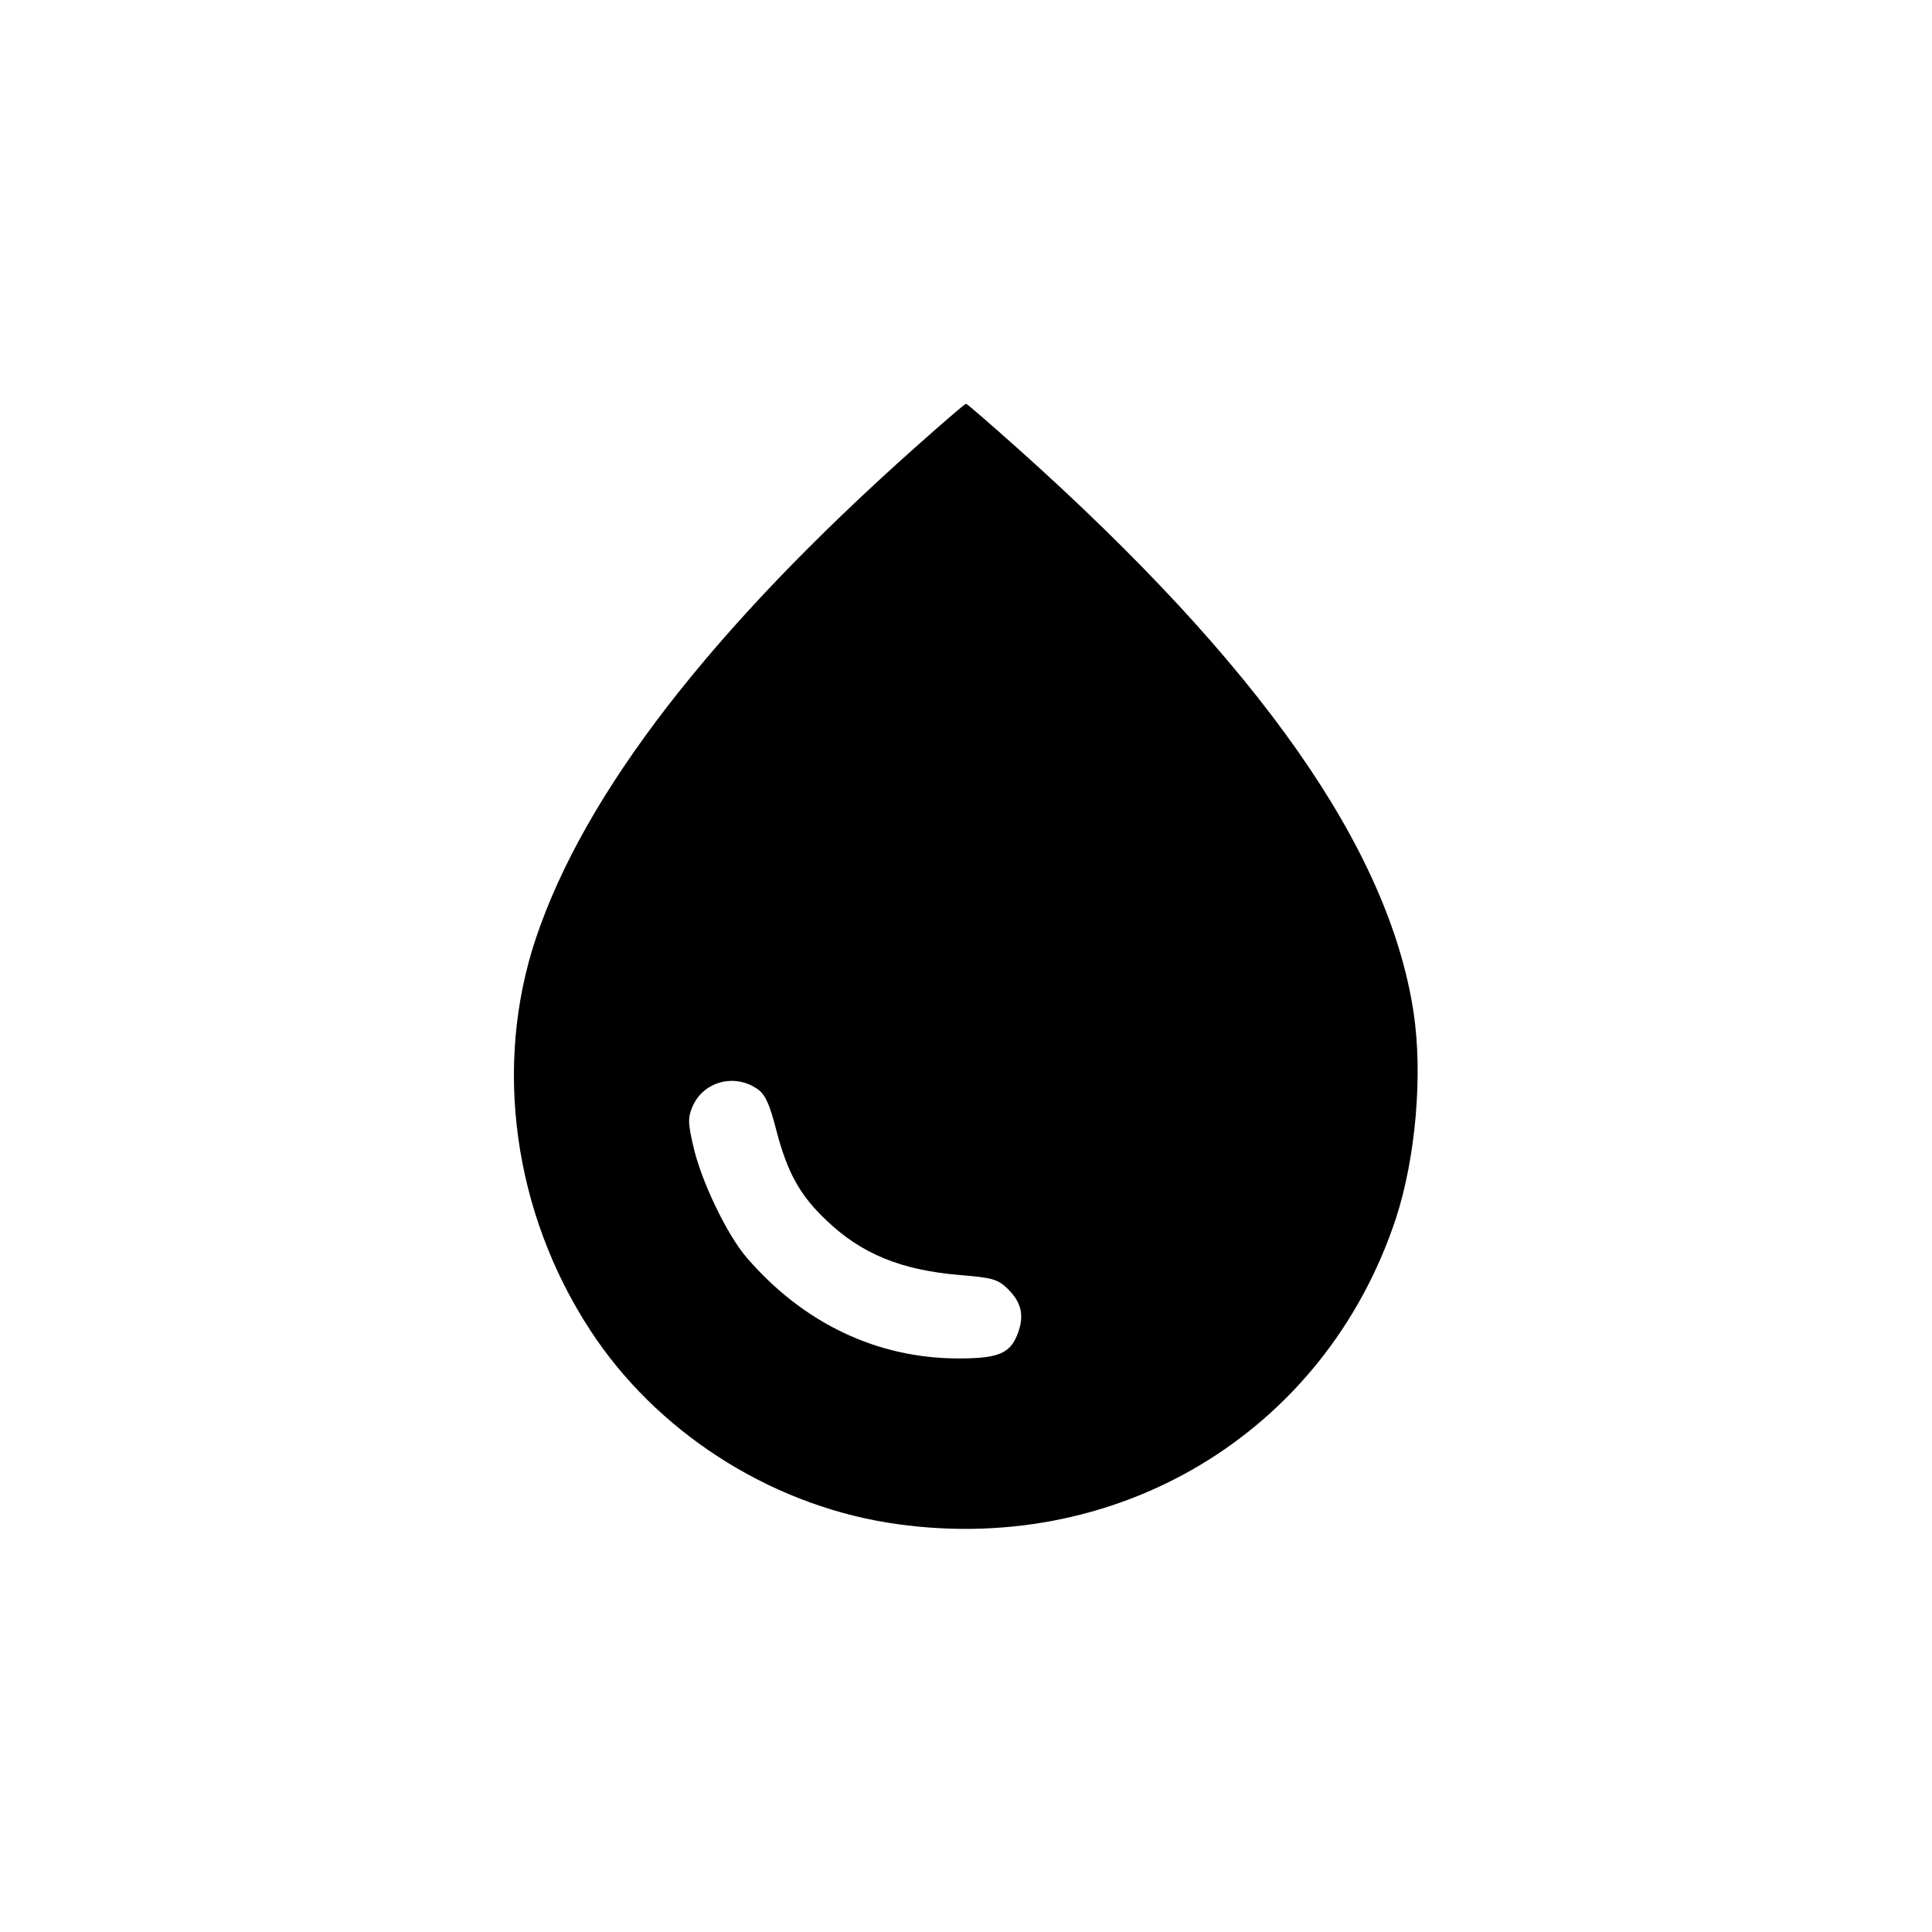
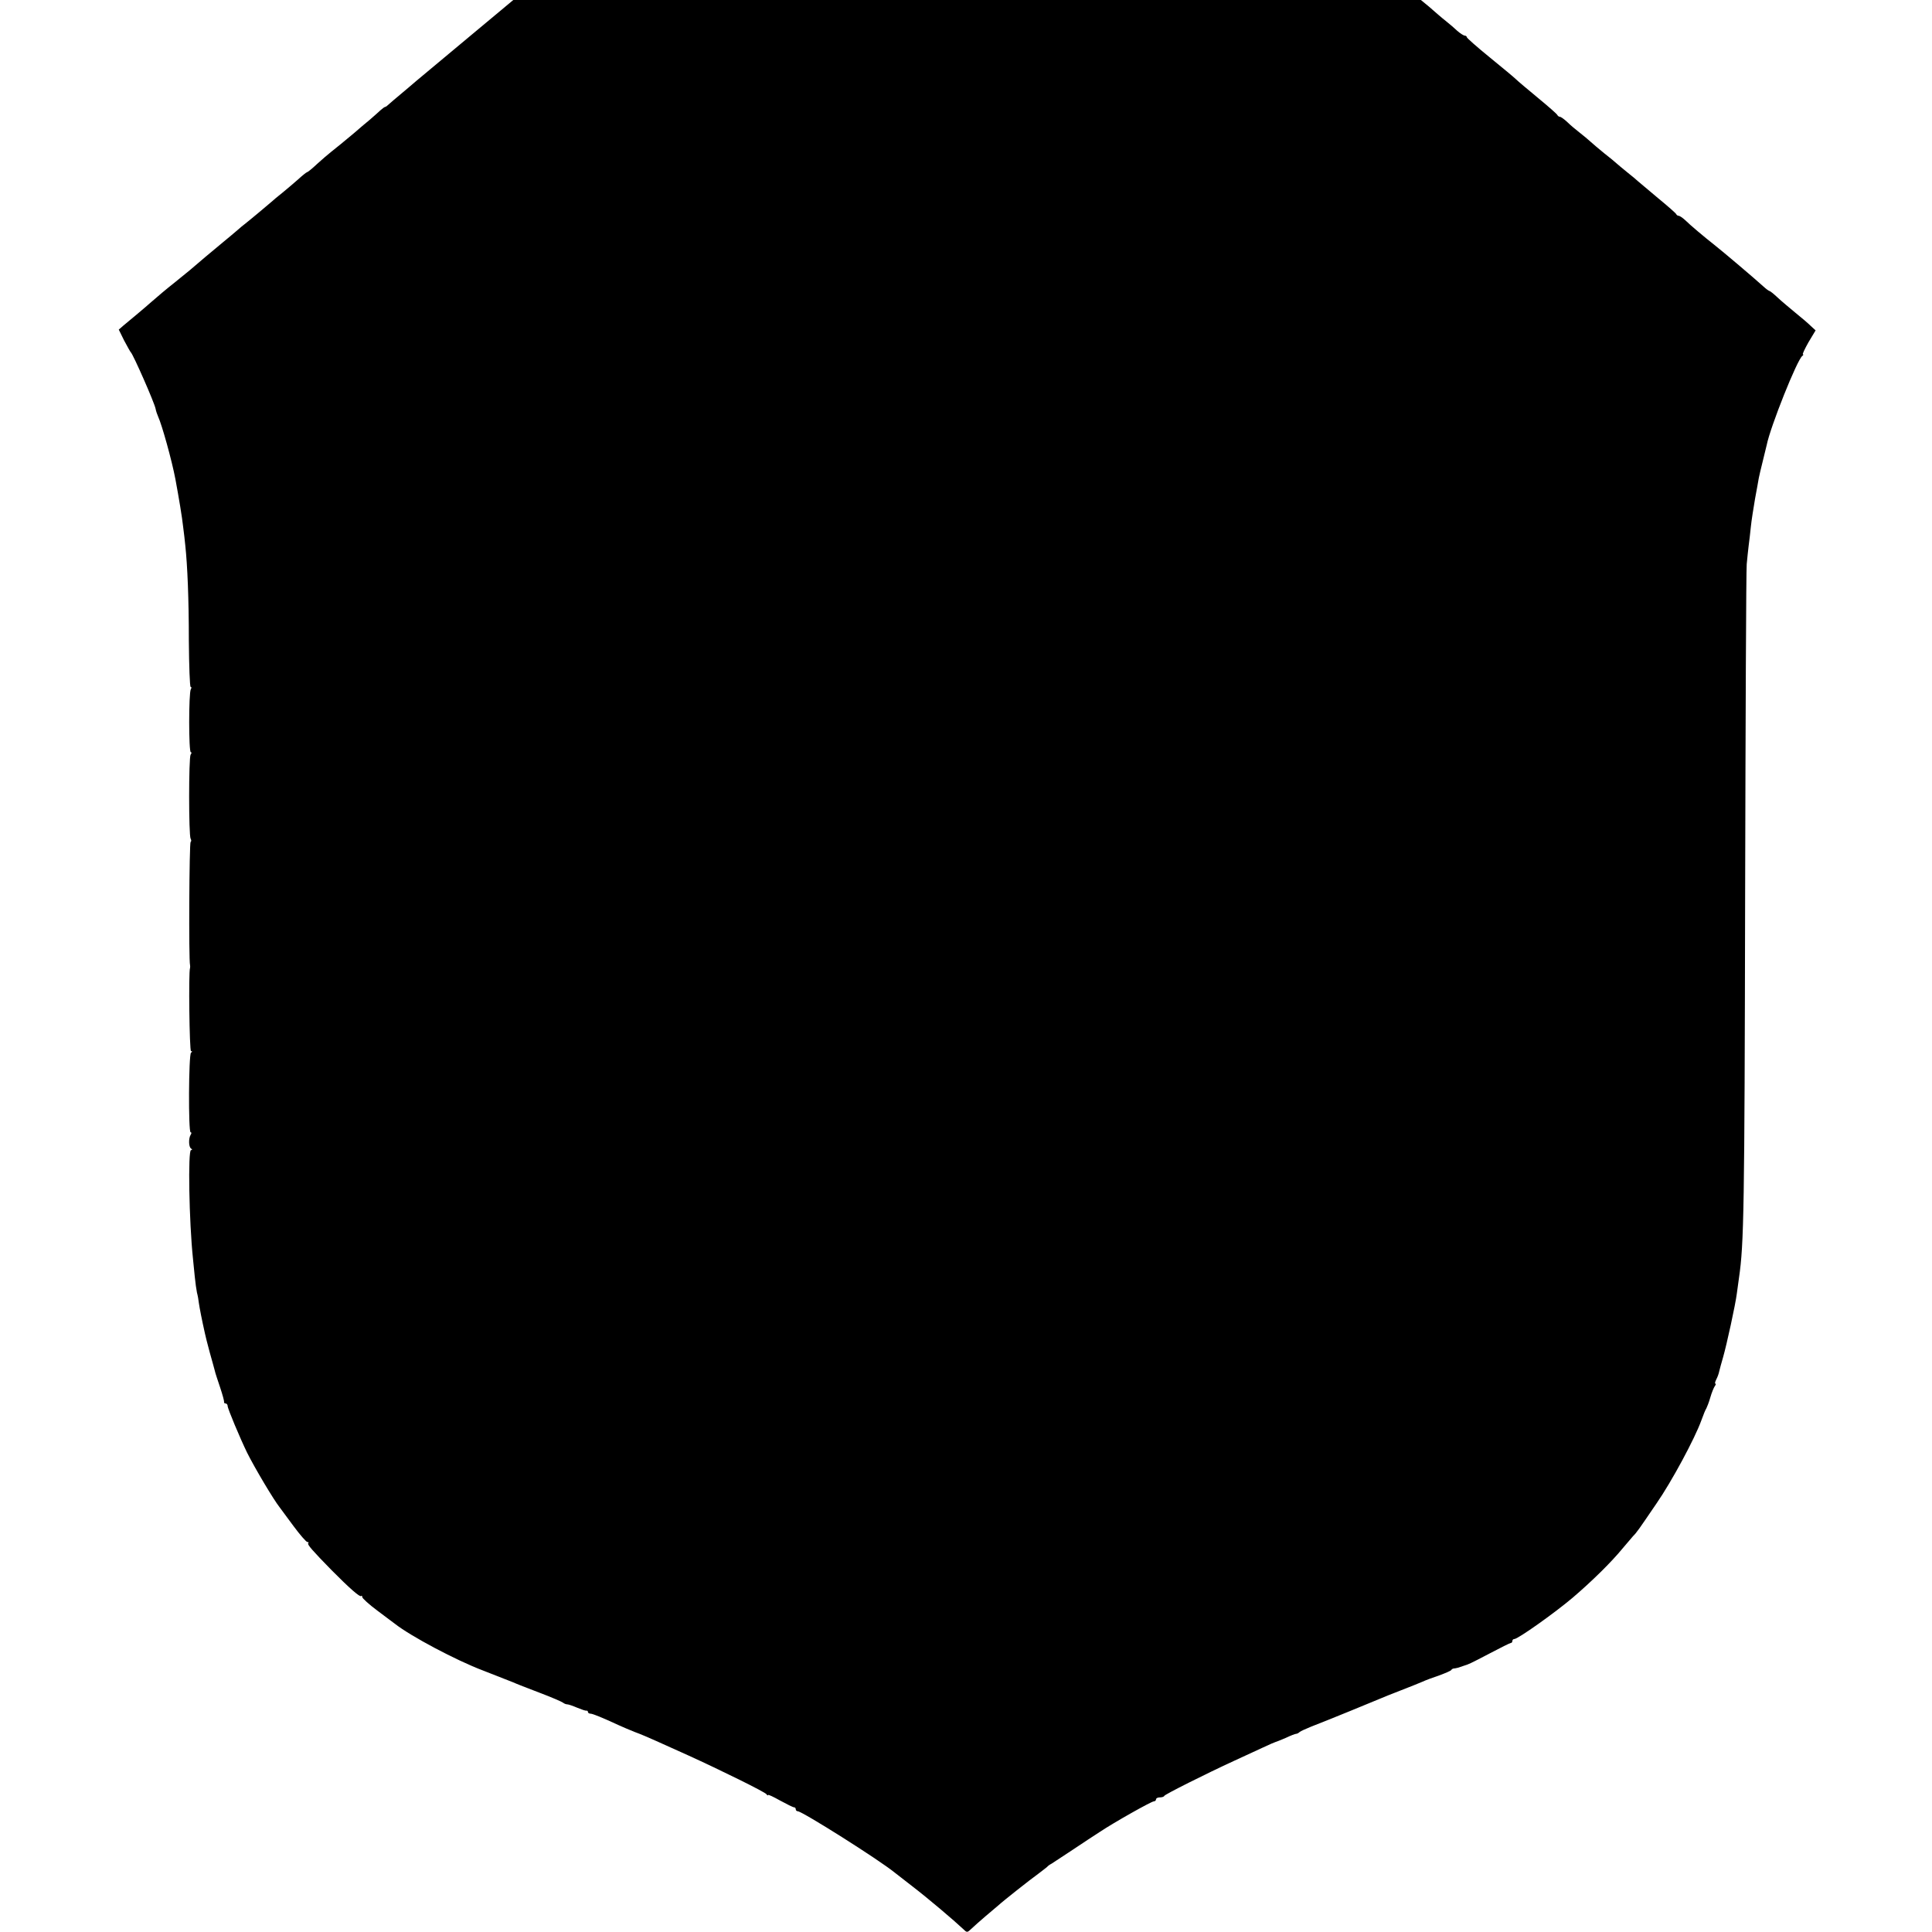
- <svg xmlns="http://www.w3.org/2000/svg" version="1.0" width="512pt" height="512pt" viewBox="0 0 512 512" preserveAspectRatio="xMidYMid meet">
-   <g transform="translate(0,512) scale(0.1,-0.1)" fill="#000000" stroke="none">
-     <path d="M2425 3934 c-540 -481 -876 -916 -1005 -1301 -113 -338 -59 -727 144 -1038 174 -267 469 -458 787 -510 603 -97 1159 235 1348 805 53 162 72 383 47 548 -66 433 -407 919 -1046 1491 -74 66 -137 121 -140 121 -3 0 -63 -52 -135 -116z m-415 -1702 c19 -15 30 -40 47 -106 29 -112 62 -173 133 -240 93 -89 198 -132 354 -145 86 -7 100 -11 126 -36 35 -34 44 -67 30 -111 -20 -60 -49 -74 -160 -74 -215 0 -411 93 -561 267 -52 60 -122 205 -142 297 -14 60 -14 74 -2 103 29 68 114 90 175 45z" />
+ <svg xmlns="http://www.w3.org/2000/svg" version="1.0" width="976pt" height="976pt" viewBox="0 0 976 976" preserveAspectRatio="xMidYMid meet">
+   <g transform="translate(0,976) scale(0.1,-0.1)" fill="#000000" stroke="none">
+     <path d="M2364 9569 c-126 -105 -243 -203 -260 -217 -17 -15 -53 -45 -79 -67 -27 -22 -54 -46 -61 -52 -7 -7 -15 -13 -18 -13 -3 0 -14 -8 -24 -17 -10 -10 -35 -31 -54 -48 -20 -16 -56 -47 -79 -67 -60 -50 -83 -69 -116 -95 -15 -12 -48 -40 -72 -62 -24 -23 -47 -41 -50 -41 -3 0 -24 -17 -47 -38 -23 -20 -58 -50 -79 -67 -21 -16 -45 -37 -54 -45 -16 -14 -115 -97 -136 -113 -5 -4 -22 -17 -36 -30 -14 -12 -47 -40 -74 -62 -52 -43 -125 -104 -165 -139 -14 -11 -48 -39 -75 -61 -53 -42 -83 -68 -120 -100 -12 -11 -44 -38 -70 -60 -27 -22 -59 -49 -72 -60 l-23 -20 27 -55 c16 -30 31 -57 34 -60 12 -11 119 -254 125 -285 2 -11 8 -29 13 -40 19 -41 69 -220 87 -315 18 -97 34 -193 39 -240 4 -30 9 -73 11 -95 11 -102 18 -269 18 -482 1 -128 5 -233 9 -233 5 0 5 -6 1 -12 -11 -18 -11 -318 0 -318 5 0 4 -6 -1 -12 -10 -15 -10 -408 0 -425 4 -7 4 -14 0 -16 -7 -5 -10 -596 -3 -622 1 -5 1 -12 0 -15 -8 -19 -3 -420 5 -420 7 0 7 -3 0 -8 -12 -9 -14 -402 -2 -402 5 0 5 -6 0 -13 -11 -18 -10 -61 2 -69 7 -5 7 -8 0 -8 -16 0 -10 -361 10 -550 2 -19 6 -60 9 -90 3 -30 8 -66 11 -80 4 -14 8 -38 10 -55 4 -26 13 -74 30 -150 2 -11 13 -54 24 -95 12 -41 23 -84 26 -94 2 -11 15 -49 27 -85 12 -36 21 -69 20 -73 -1 -5 2 -8 8 -8 5 0 10 -6 10 -13 0 -13 63 -163 98 -235 39 -78 134 -238 165 -277 4 -5 35 -47 68 -92 34 -46 66 -83 72 -83 6 0 8 -3 4 -6 -6 -6 22 -38 119 -137 89 -90 142 -136 148 -130 3 4 6 1 6 -5 0 -6 35 -38 77 -69 43 -32 82 -62 88 -66 80 -63 310 -185 445 -236 87 -34 113 -44 153 -60 12 -6 72 -29 132 -52 61 -23 114 -46 120 -51 5 -4 14 -8 21 -8 6 0 29 -8 50 -17 22 -9 42 -16 47 -15 4 1 7 -2 7 -6 0 -5 6 -9 13 -9 11 0 60 -20 142 -58 17 -8 53 -23 80 -34 28 -10 77 -31 110 -46 33 -15 105 -47 160 -72 167 -76 390 -186 397 -197 4 -6 8 -8 8 -4 0 4 27 -9 61 -28 33 -18 65 -34 70 -34 5 0 9 -4 9 -10 0 -5 4 -10 10 -10 22 0 409 -244 490 -310 14 -11 54 -42 90 -70 77 -59 208 -170 258 -217 17 -17 19 -16 40 4 10 10 42 38 71 63 30 25 59 50 65 55 19 18 159 129 201 159 22 17 42 32 45 35 3 4 12 11 22 16 9 6 56 37 105 69 48 32 111 74 138 91 75 50 262 155 274 155 6 0 11 5 11 10 0 6 9 10 19 10 11 0 21 3 23 8 3 7 205 109 353 177 44 20 108 50 143 66 34 16 64 29 66 29 2 0 24 9 50 20 25 12 49 21 53 21 5 0 13 4 18 9 6 5 33 17 60 28 76 29 327 132 350 142 11 5 56 23 100 40 44 17 94 37 110 44 17 8 55 22 85 32 30 11 58 23 61 27 3 5 9 8 13 8 3 0 13 2 21 4 8 3 22 7 30 10 25 8 27 8 130 62 55 29 103 53 107 53 5 0 8 5 8 10 0 6 5 10 10 10 18 0 203 131 295 209 96 82 195 179 253 250 21 25 44 52 52 61 19 19 27 31 119 166 76 110 193 327 226 419 10 28 21 55 25 60 3 6 13 30 20 55 7 25 18 51 23 58 5 6 6 12 3 12 -4 0 -2 9 4 21 6 11 13 30 15 41 3 11 11 44 20 73 18 63 62 264 69 320 3 22 8 58 11 80 25 171 28 341 31 1935 2 888 5 1640 8 1670 3 30 7 73 10 95 3 22 8 65 11 95 3 30 13 93 21 140 9 47 17 94 19 105 2 11 11 49 20 85 9 36 18 73 20 82 18 91 154 432 180 450 5 4 7 8 3 8 -4 0 9 27 28 61 l36 60 -24 22 c-13 13 -48 43 -78 67 -30 25 -71 59 -90 77 -19 18 -38 33 -41 33 -3 0 -17 10 -31 23 -45 41 -203 175 -250 212 -46 36 -121 99 -145 123 -13 12 -28 22 -33 22 -4 0 -10 3 -12 8 -1 4 -43 41 -93 82 -49 41 -95 80 -101 85 -6 6 -30 26 -54 45 -24 19 -48 40 -54 45 -6 6 -33 28 -61 50 -27 22 -59 49 -71 60 -12 11 -36 31 -54 45 -18 14 -46 37 -62 53 -16 15 -33 27 -38 27 -4 0 -10 4 -12 8 -1 5 -46 44 -98 87 -52 43 -102 85 -111 94 -9 9 -69 59 -133 111 -64 52 -116 98 -116 102 0 4 -5 8 -10 8 -6 0 -23 11 -38 24 -15 14 -38 34 -52 45 -14 11 -32 26 -40 33 -8 7 -32 28 -53 46 l-39 32 -2292 0 -2293 0 -229 -191z" />
  </g>
</svg>
